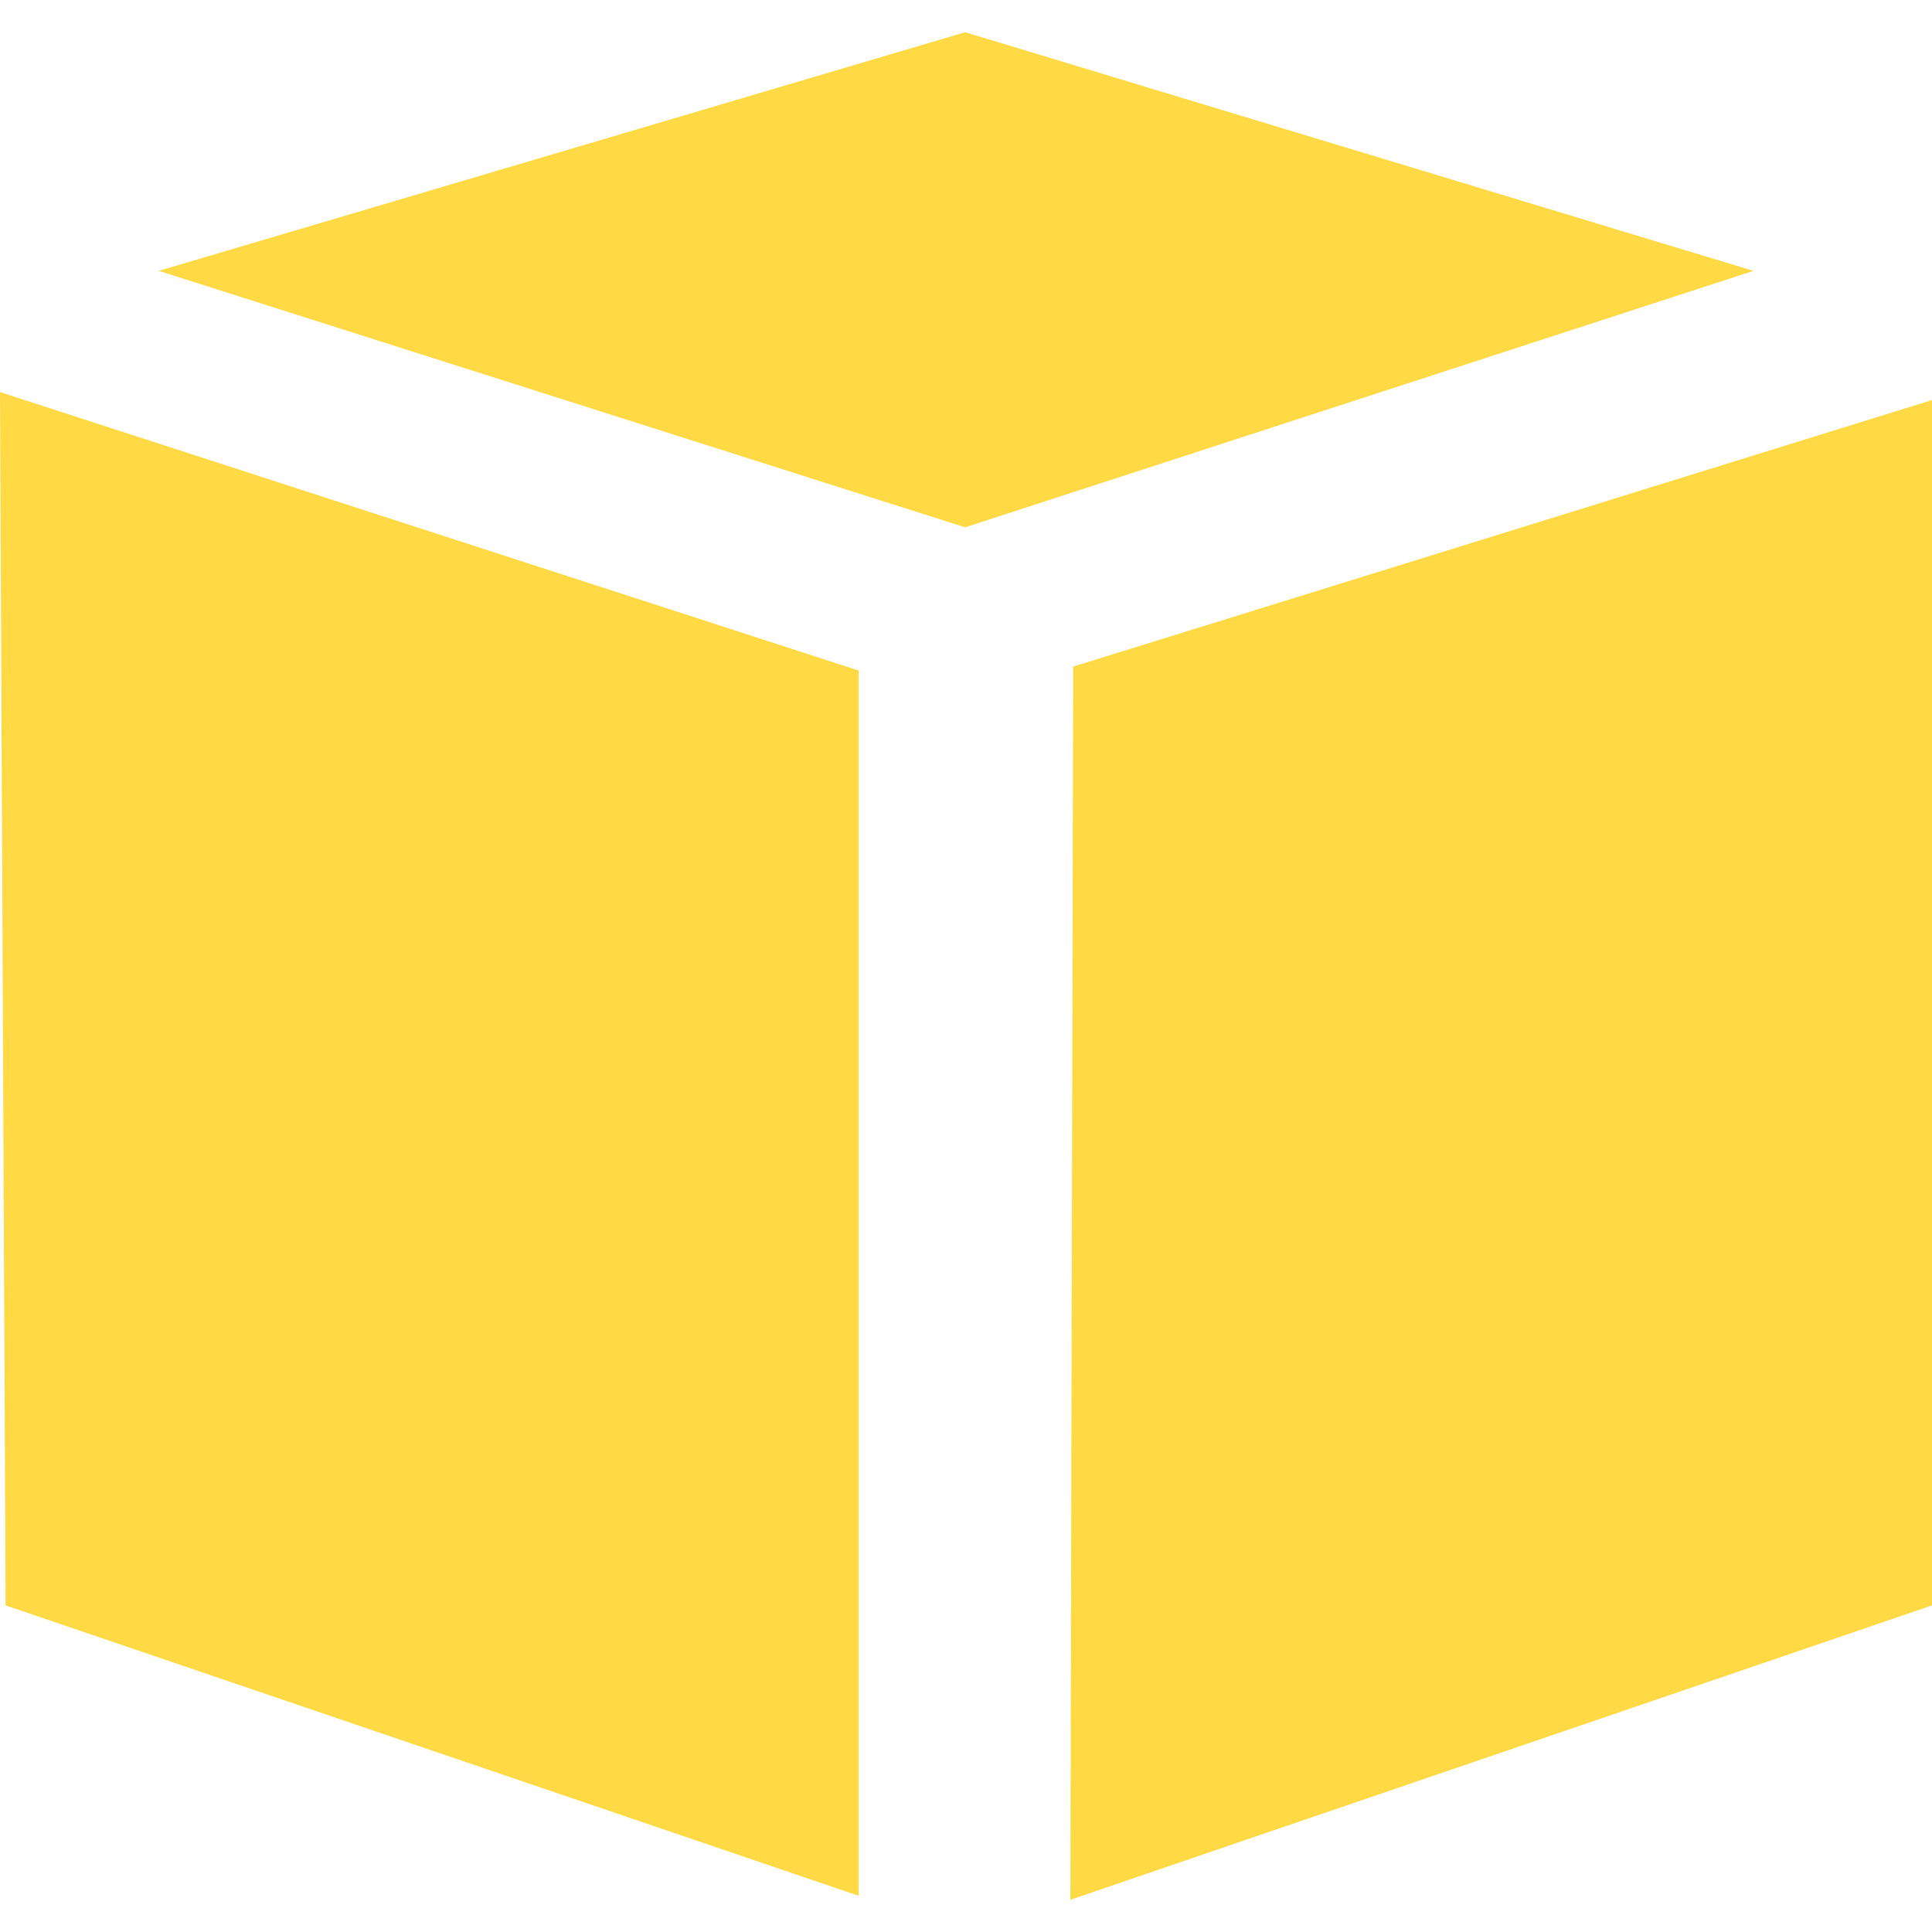
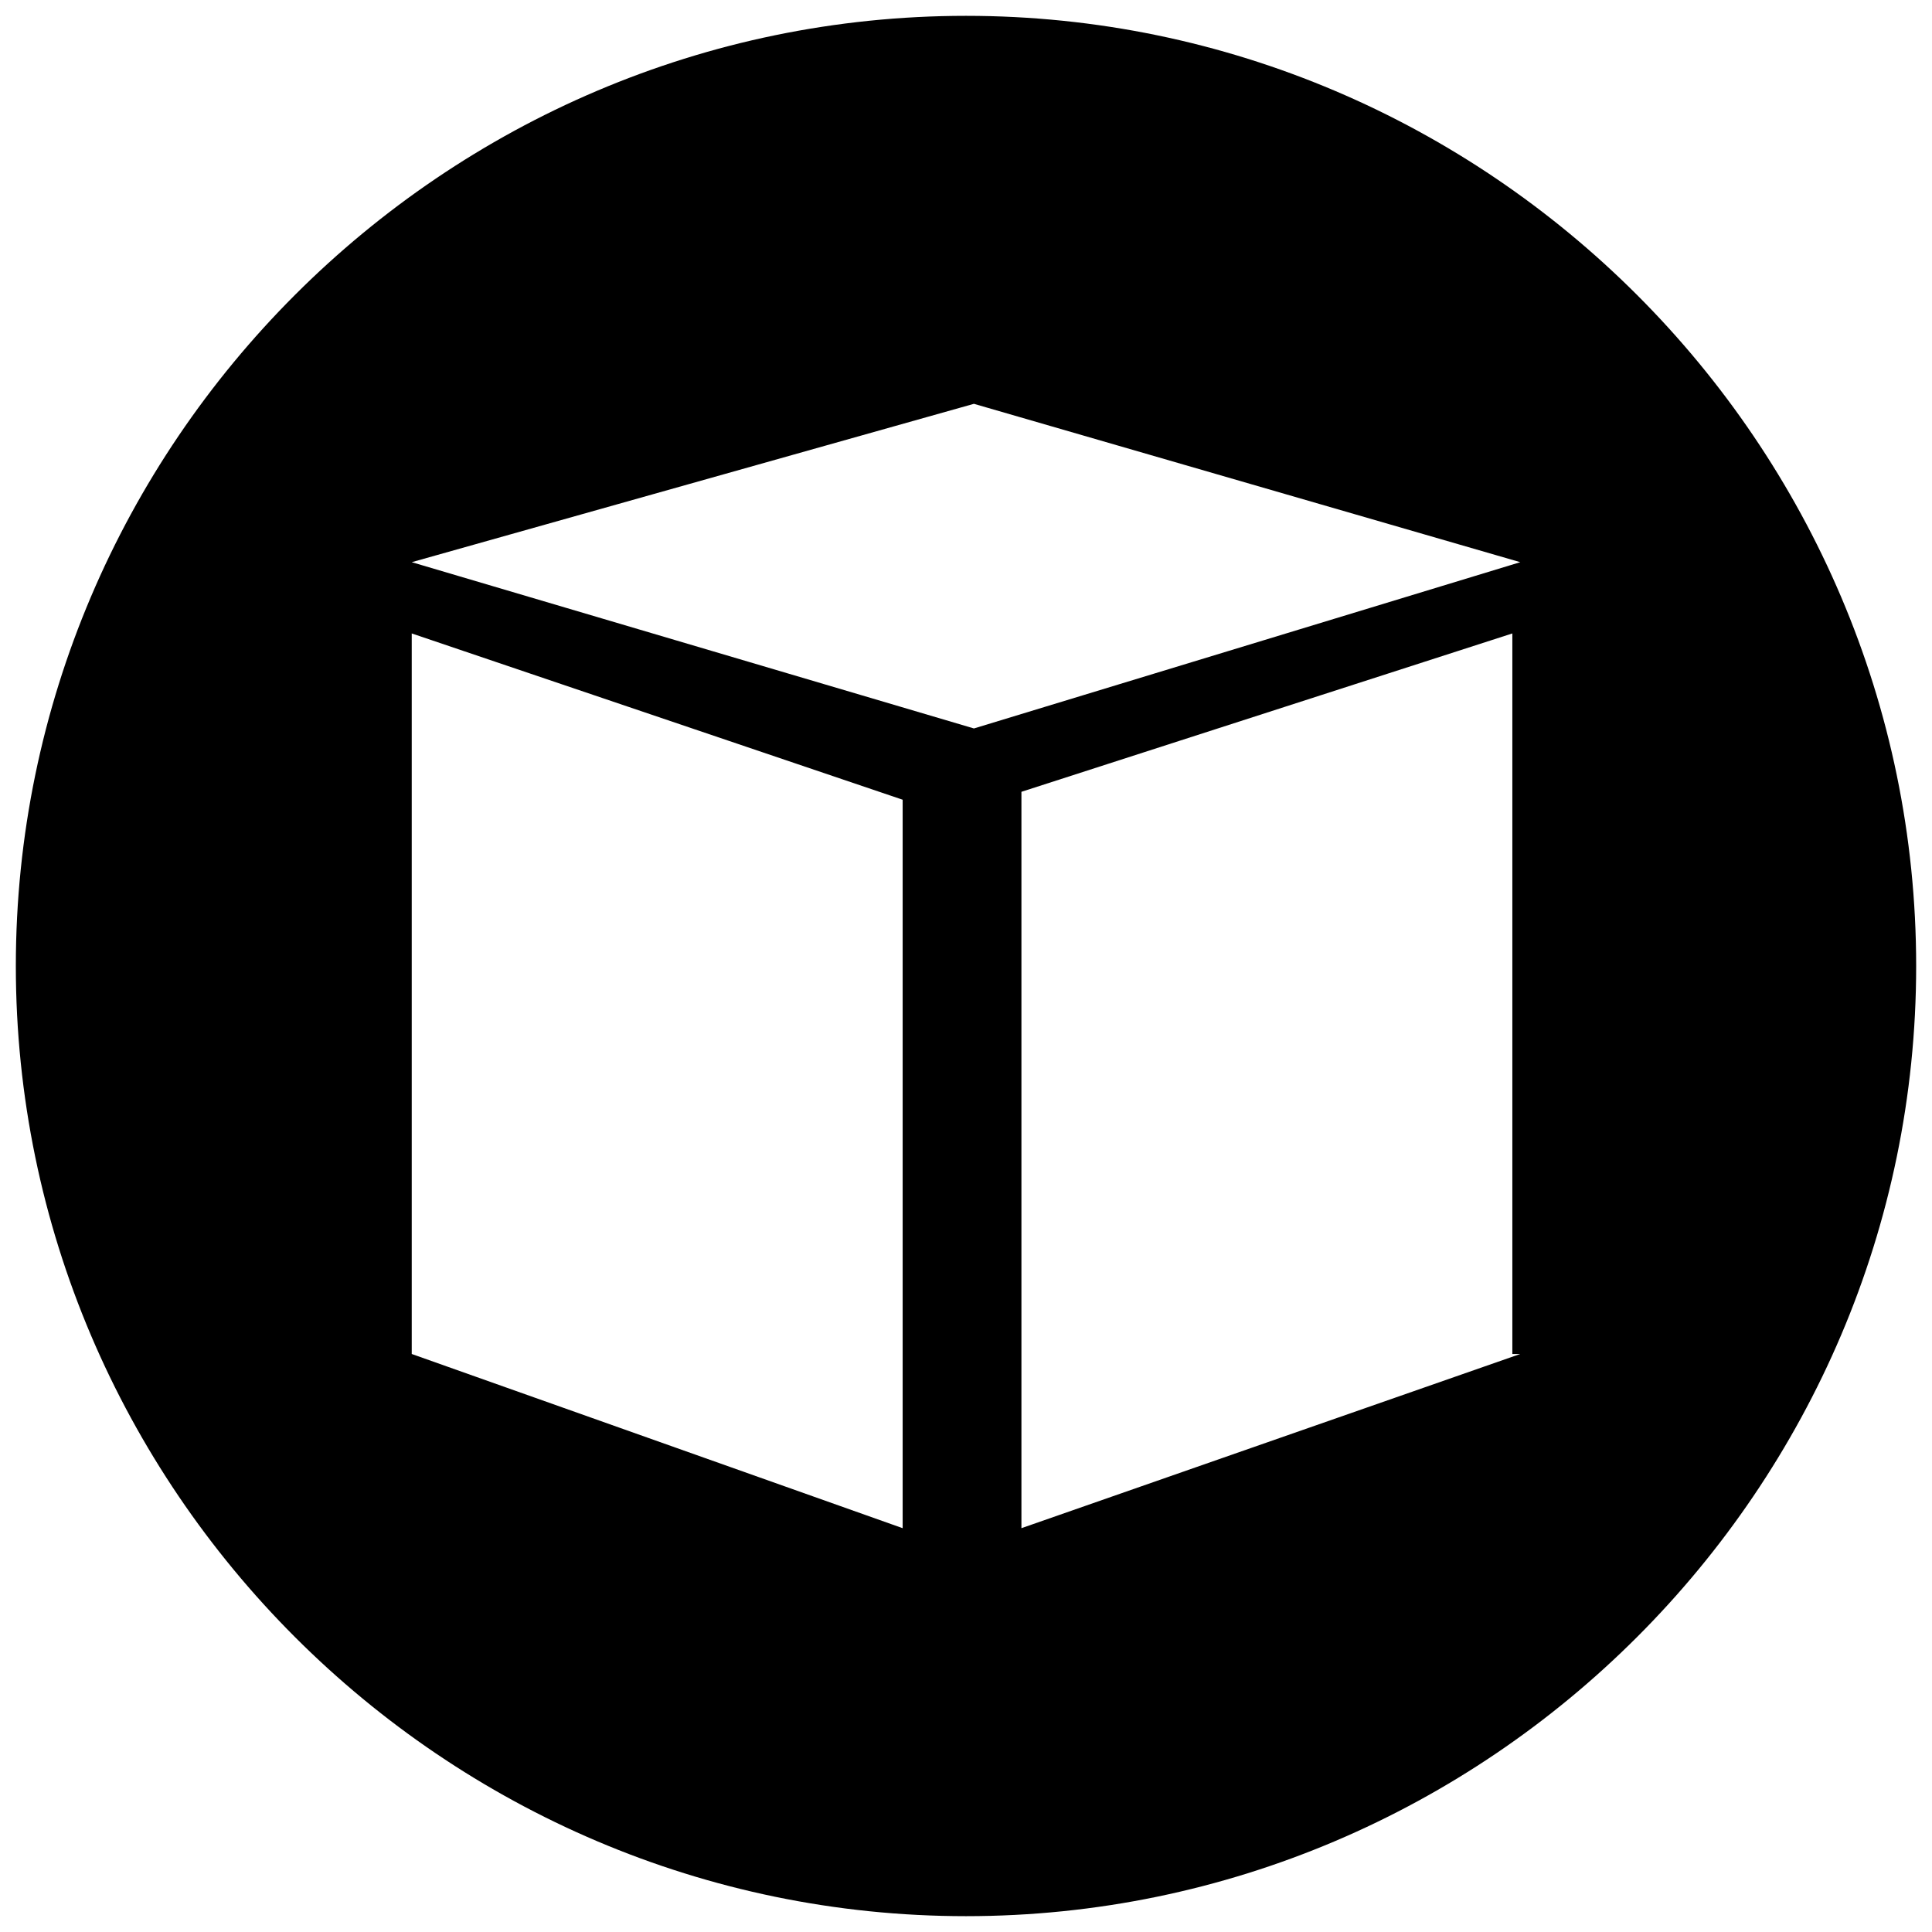
- <svg xmlns="http://www.w3.org/2000/svg" version="1.1" id="Capa_1" x="0px" y="0px" height="40px" width="40px" viewBox="0 0 90 90" style="enable-background:new 0 0 90 90;" xml:space="preserve">
-   <g>
-     <path id="AWS" d="M0,18.264l40,12.972v57.077L0.26,74.786 M49.861,88.5L90,74.786v-56.15L49.993,31.051 M44.961,24.565   l36.723-11.947L44.961,1.5L7.394,12.618" fill="#FFDA44" />
-   </g>
-   <g>
- </g>
-   <g>
- </g>
-   <g>
- </g>
-   <g>
- </g>
-   <g>
- </g>
-   <g>
- </g>
-   <g>
- </g>
-   <g>
- </g>
-   <g>
- </g>
-   <g>
- </g>
-   <g>
- </g>
-   <g>
- </g>
-   <g>
- </g>
-   <g>
- </g>
-   <g>
- </g>
+ <svg xmlns="http://www.w3.org/2000/svg" version="1.1" id="Capa_1" x="0px" y="0px" viewBox="-561 348.6 24 24.4" height="40px" width="40px" style="enable-background:new -561 348.6 24 24.4;" xml:space="preserve">
+   <path d="M-549,348.8c-6.6,0-12,5.4-12,12c0,6.6,5.4,12,12,12s12-5.4,12-12C-537,354.2-542.4,348.8-549,348.8z M-549.8,367.9  l-6.2-2.2l0-9.1l6.2,2.1V367.9z M-542,365.7l-6.3,2.2l0-9.3l6.2-2V365.7z M-548.9,357.8l-7.1-2.1l7.1-2l6.9,2L-548.9,357.8z" />
</svg>
